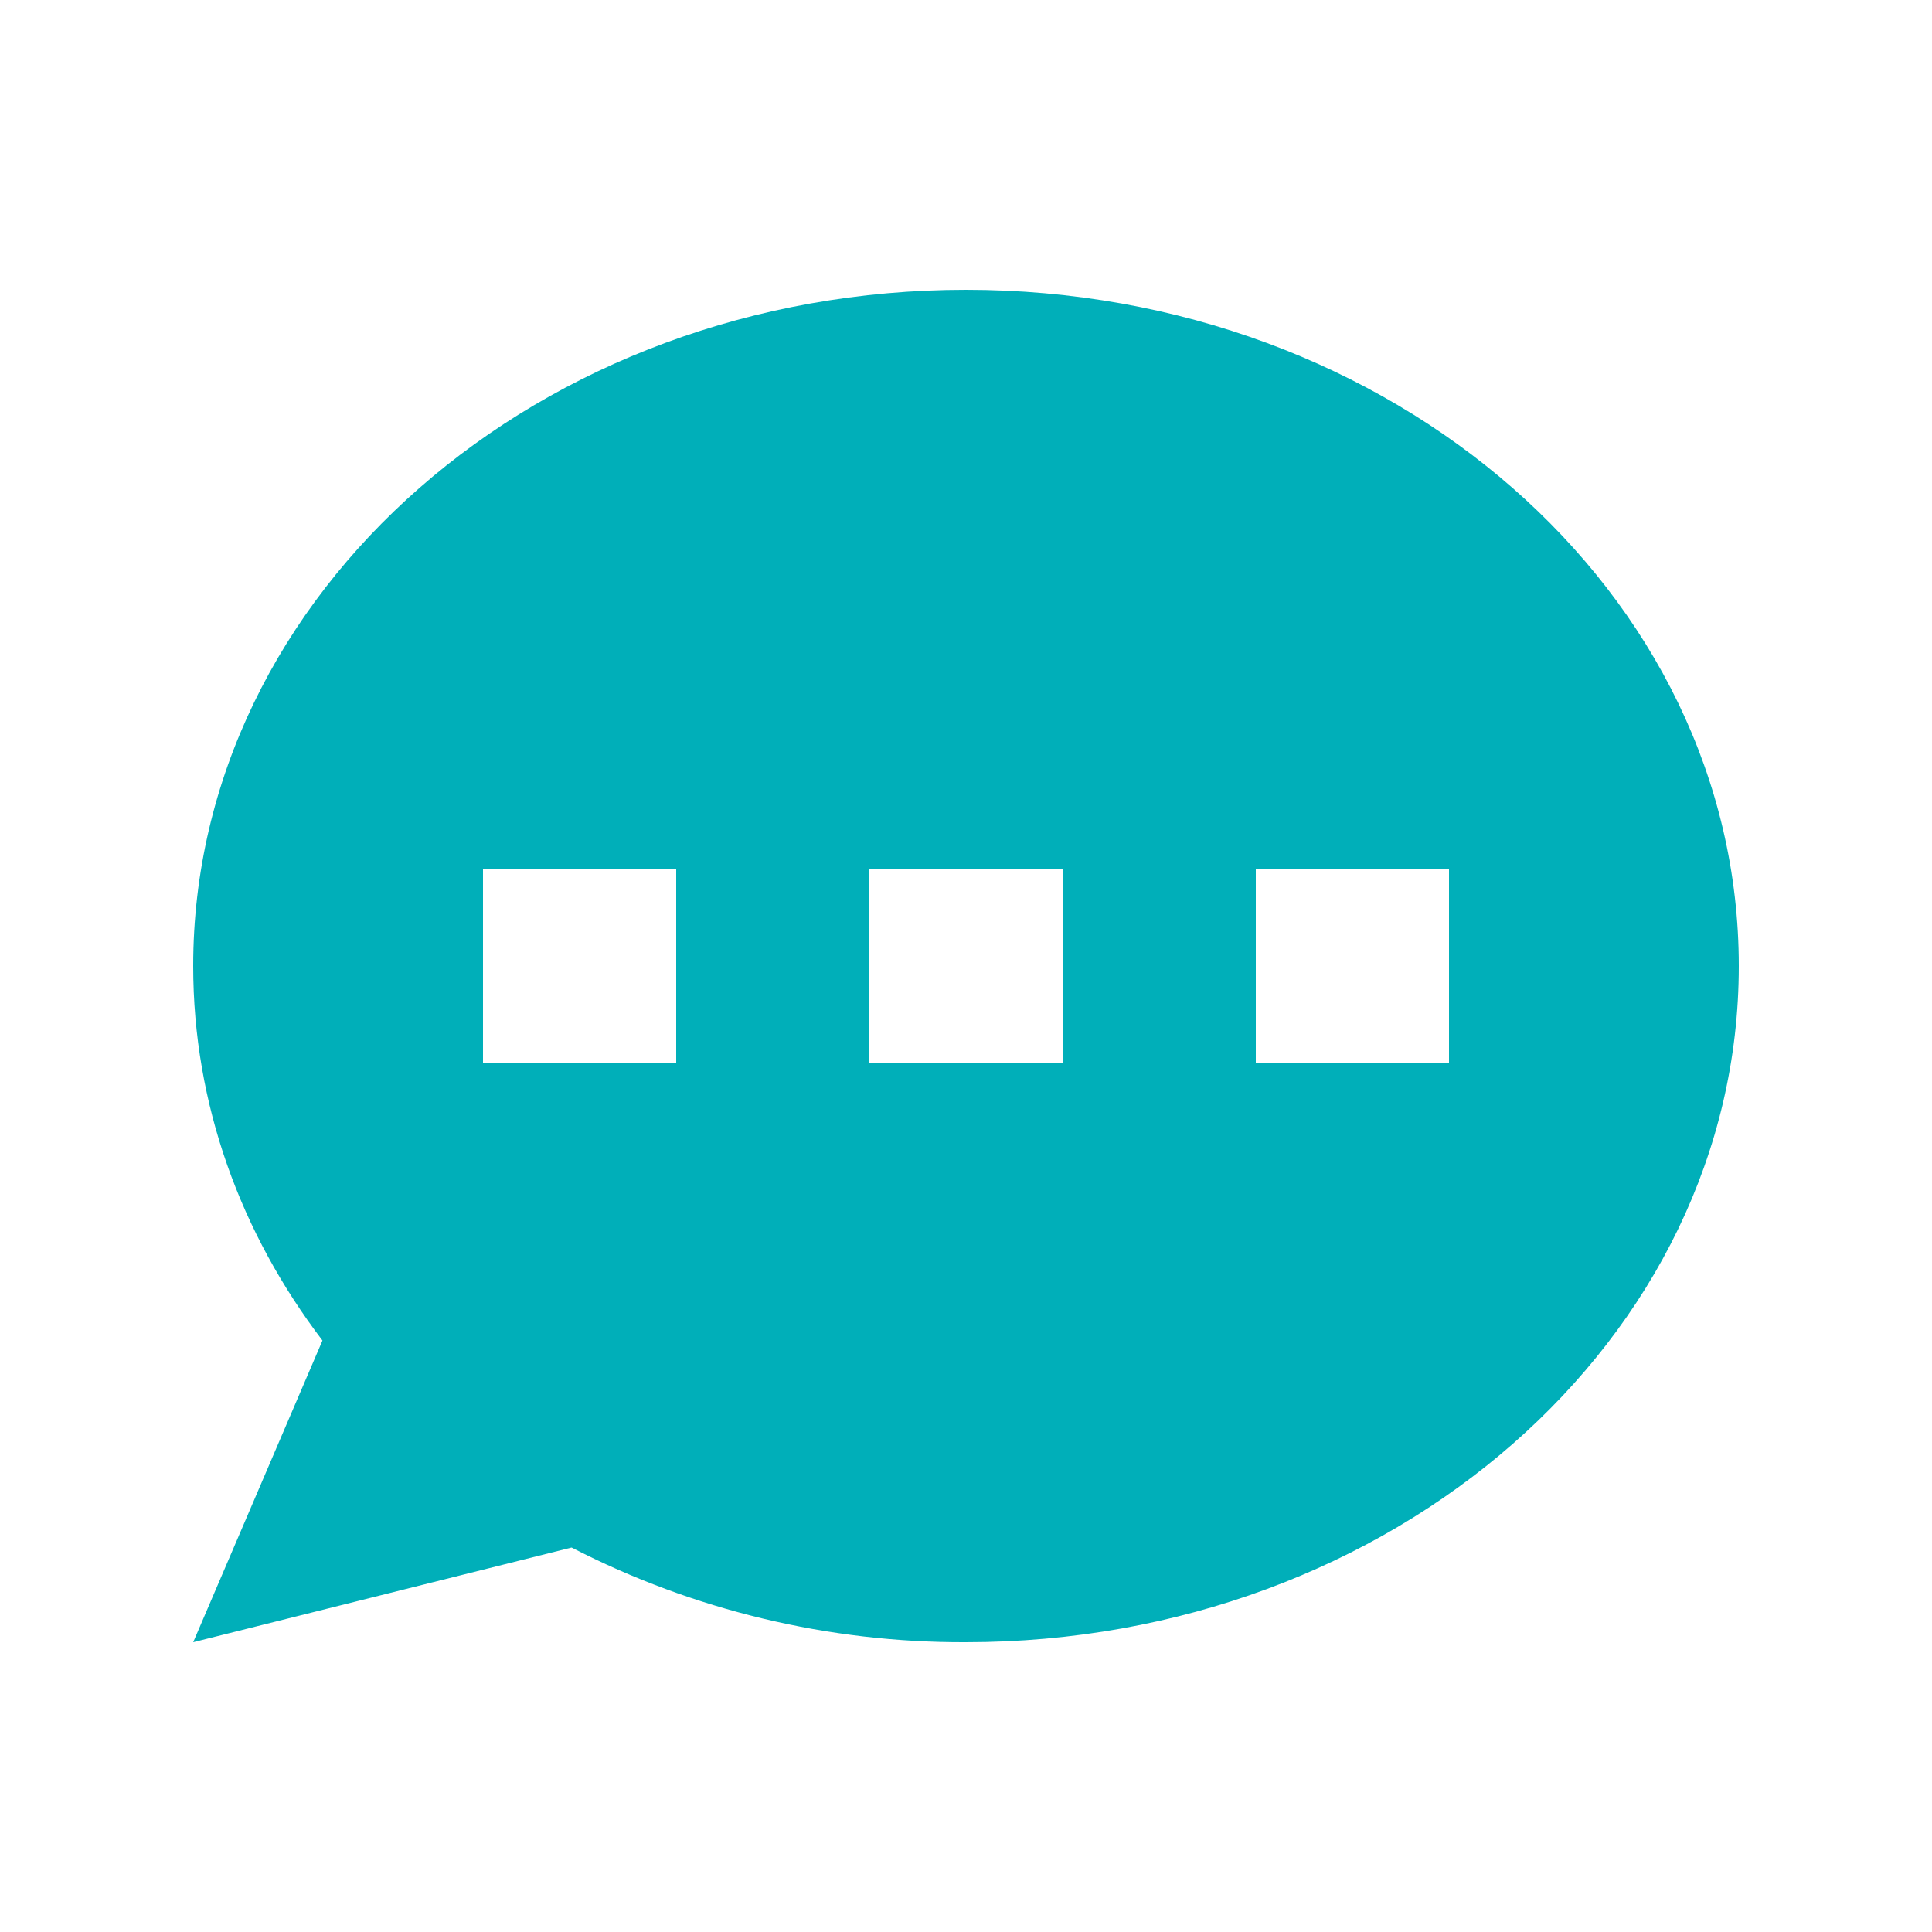
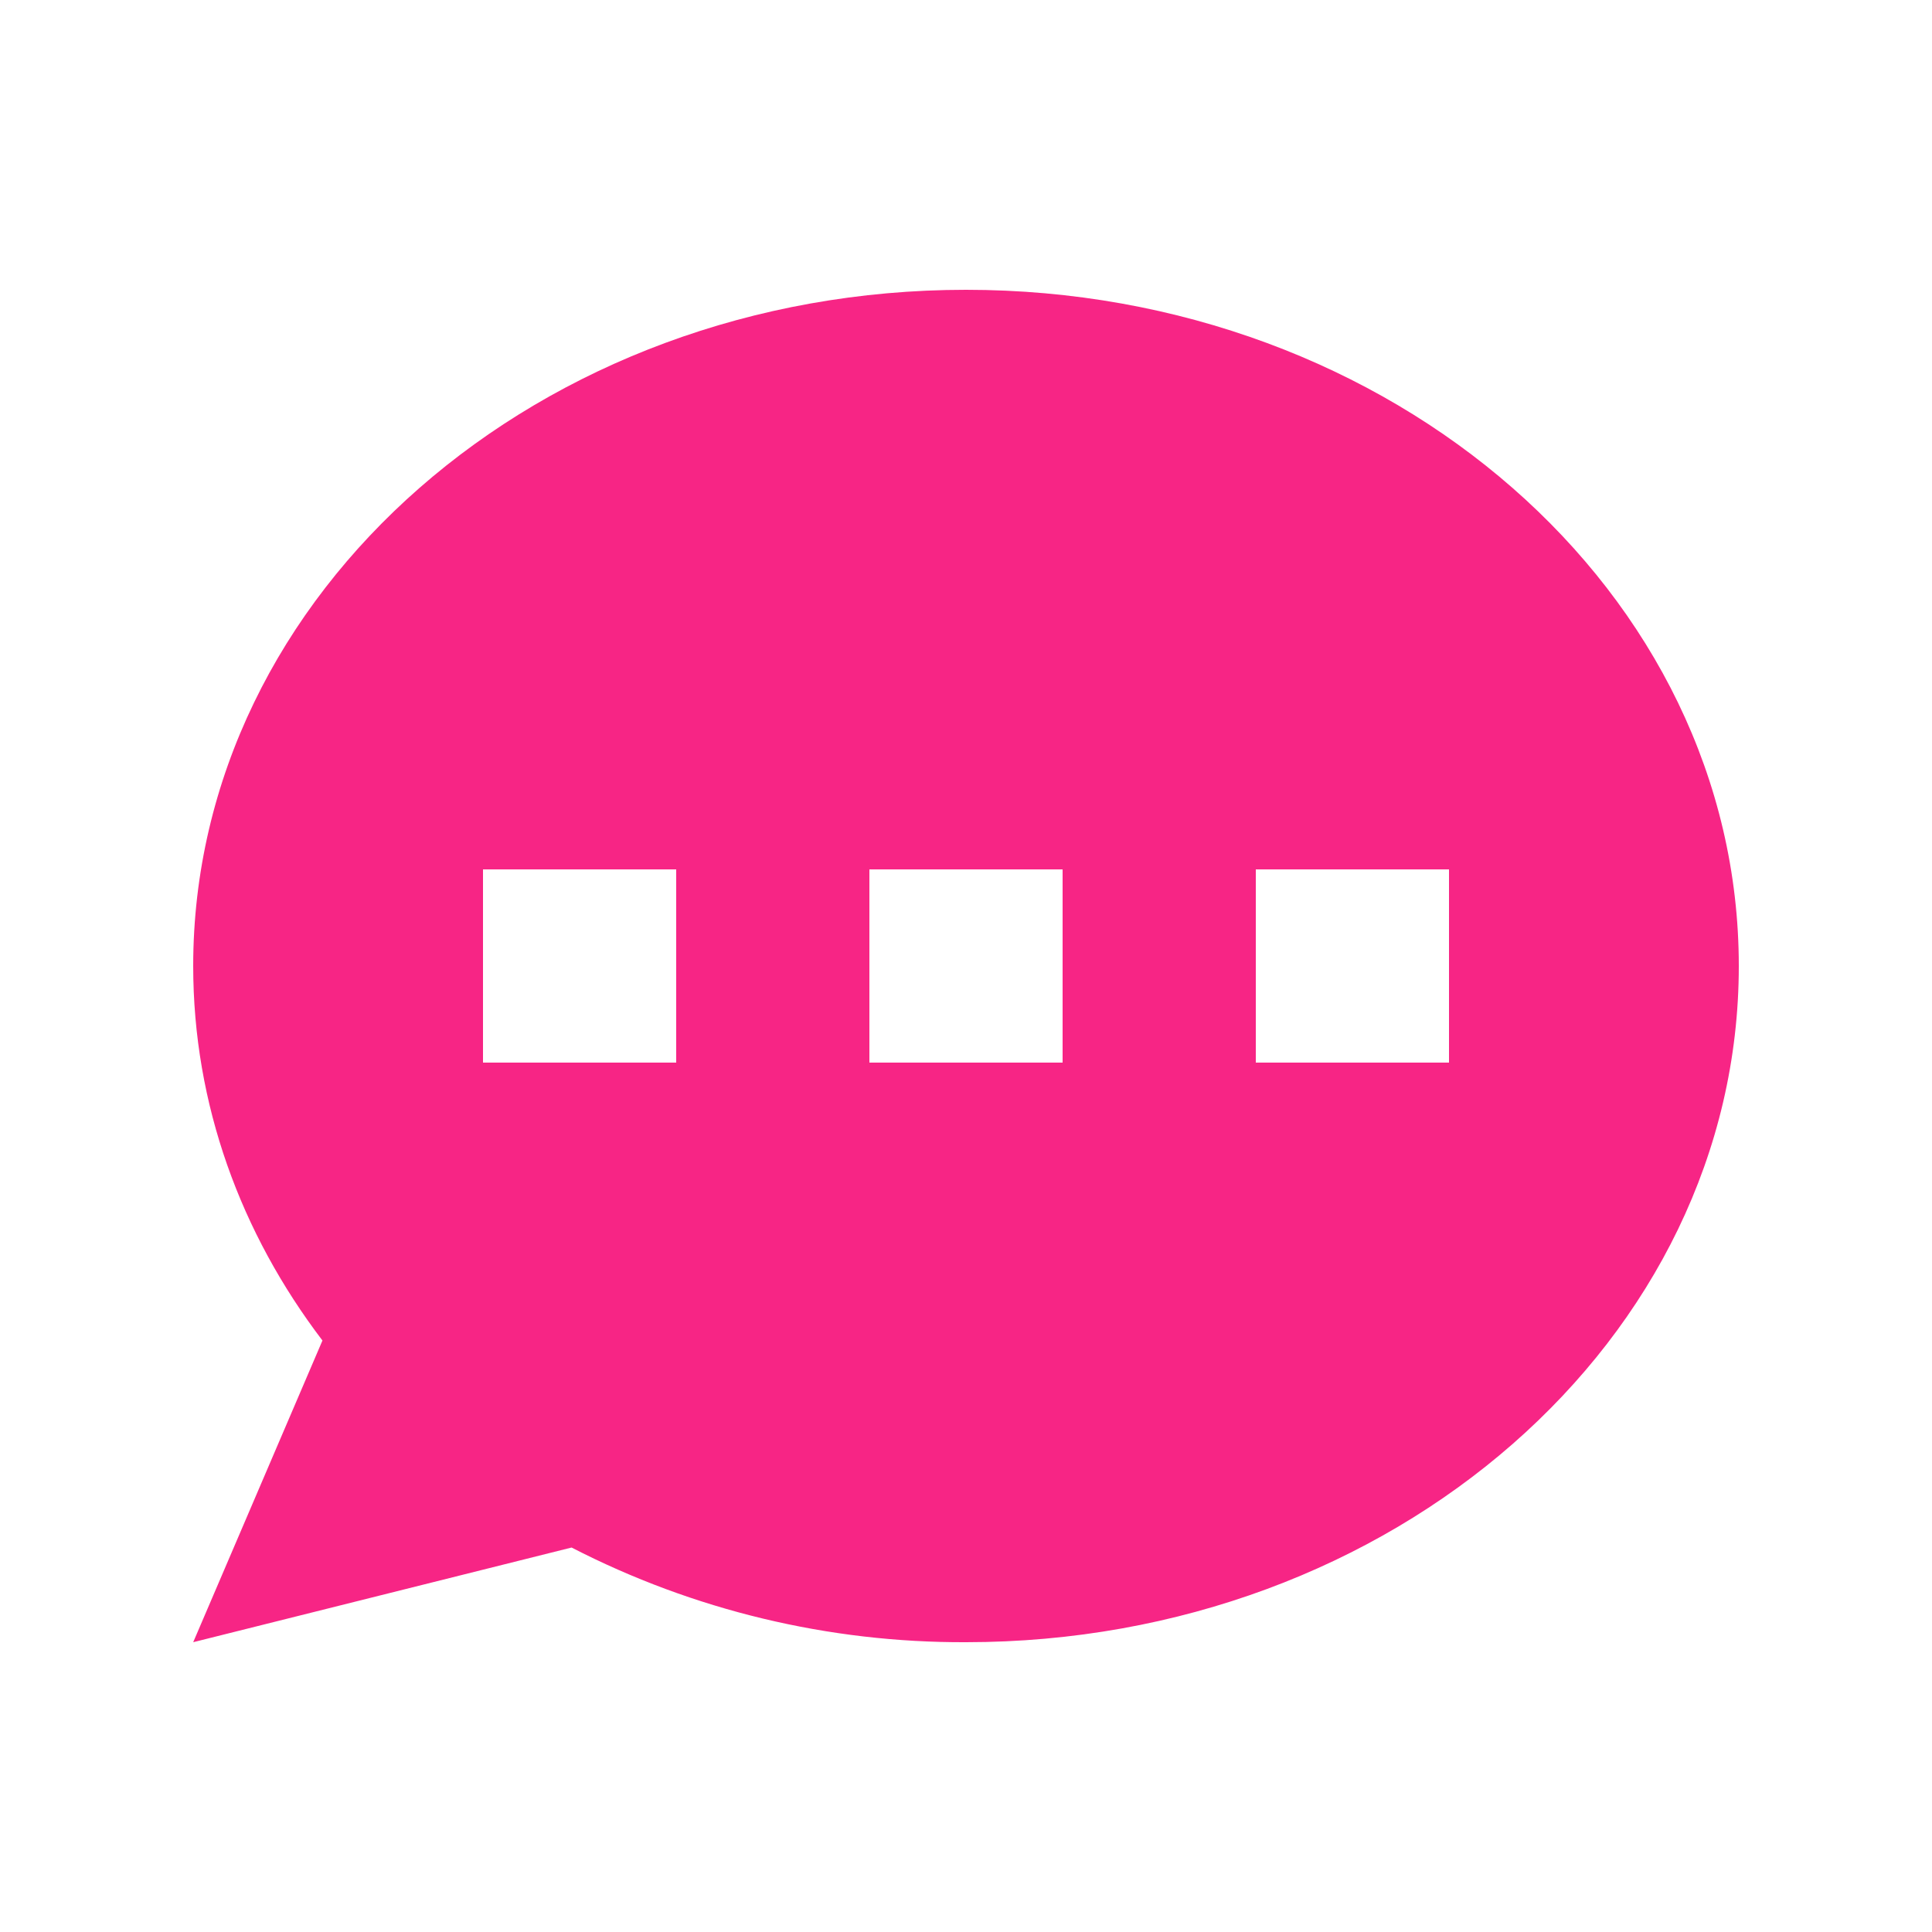
- <svg xmlns="http://www.w3.org/2000/svg" viewBox="0 0 20 20" fill="#00afb9">
+ <svg xmlns="http://www.w3.org/2000/svg" viewBox="0 0 20 20" fill="#f72585">
  <path fill-rule="evenodd" d="M18 10c0 3.866-3.582 7-8 7a8.841 8.841 0 01-4.083-.98L2 17l1.338-3.123C2.493 12.767 2 11.434 2 10c0-3.866 3.582-7 8-7s8 3.134 8 7zM7 9H5v2h2V9zm8 0h-2v2h2V9zM9 9h2v2H9V9z" clip-rule="evenodd" />
</svg>
